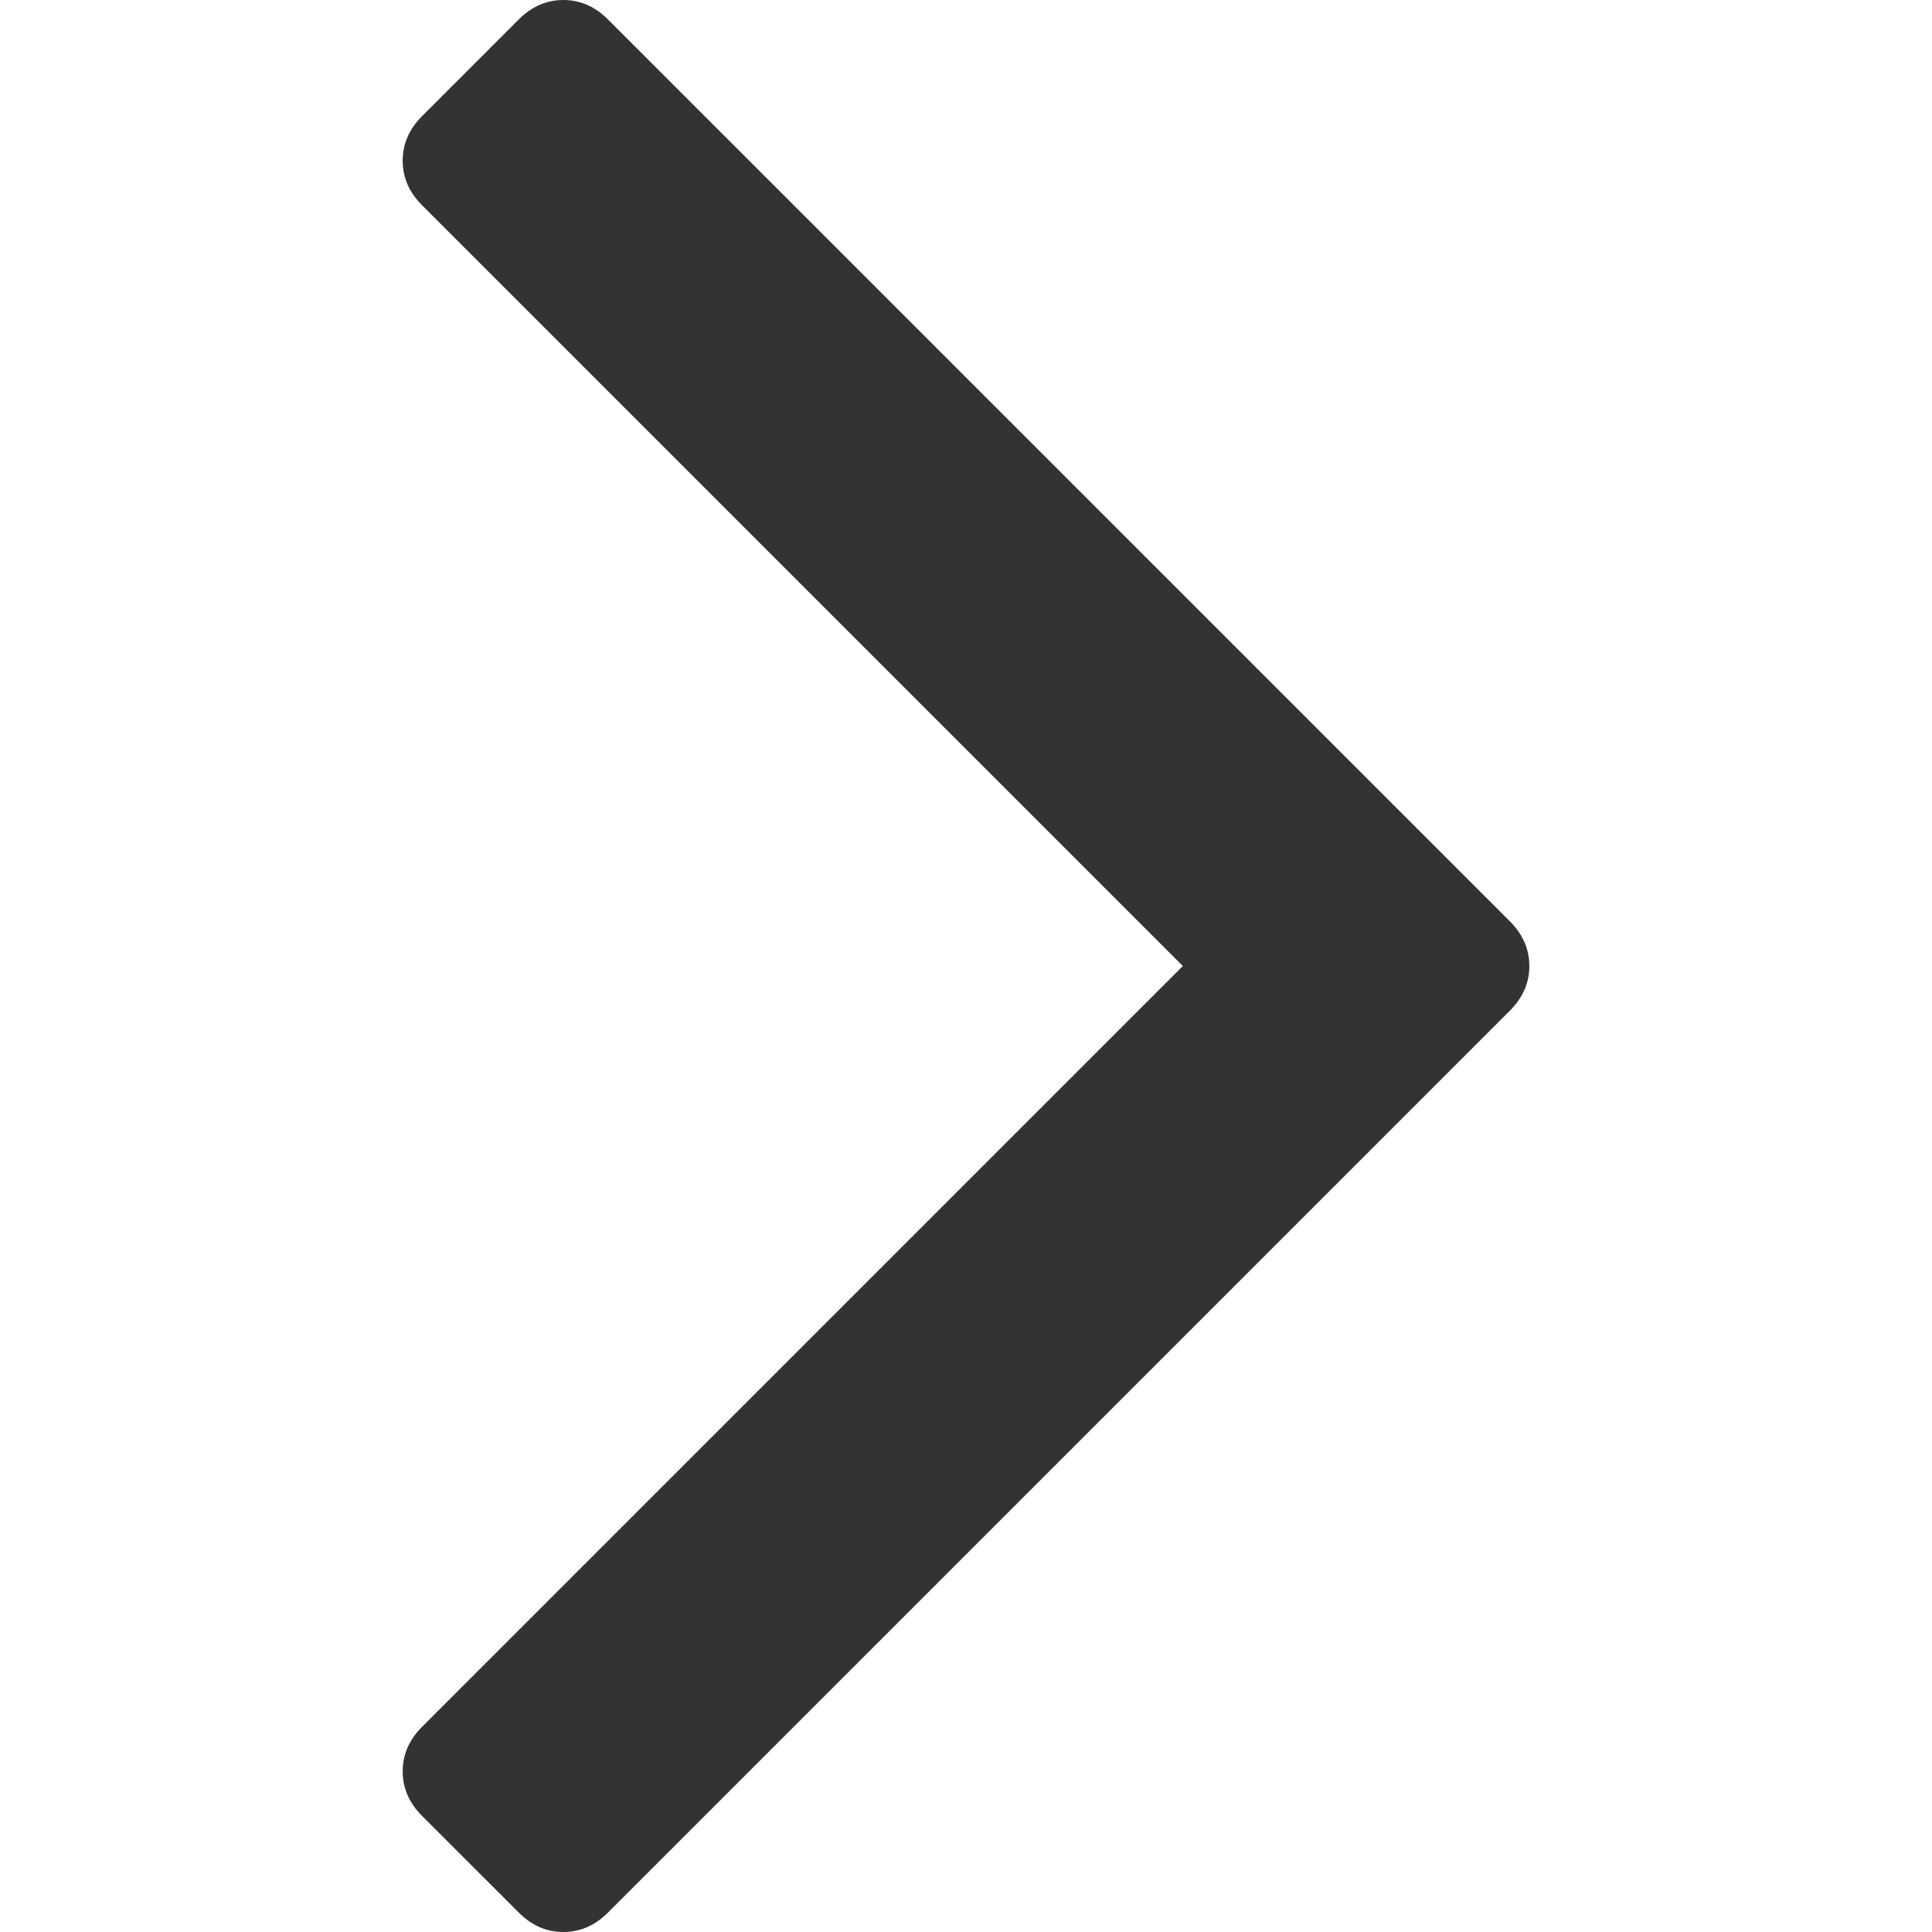
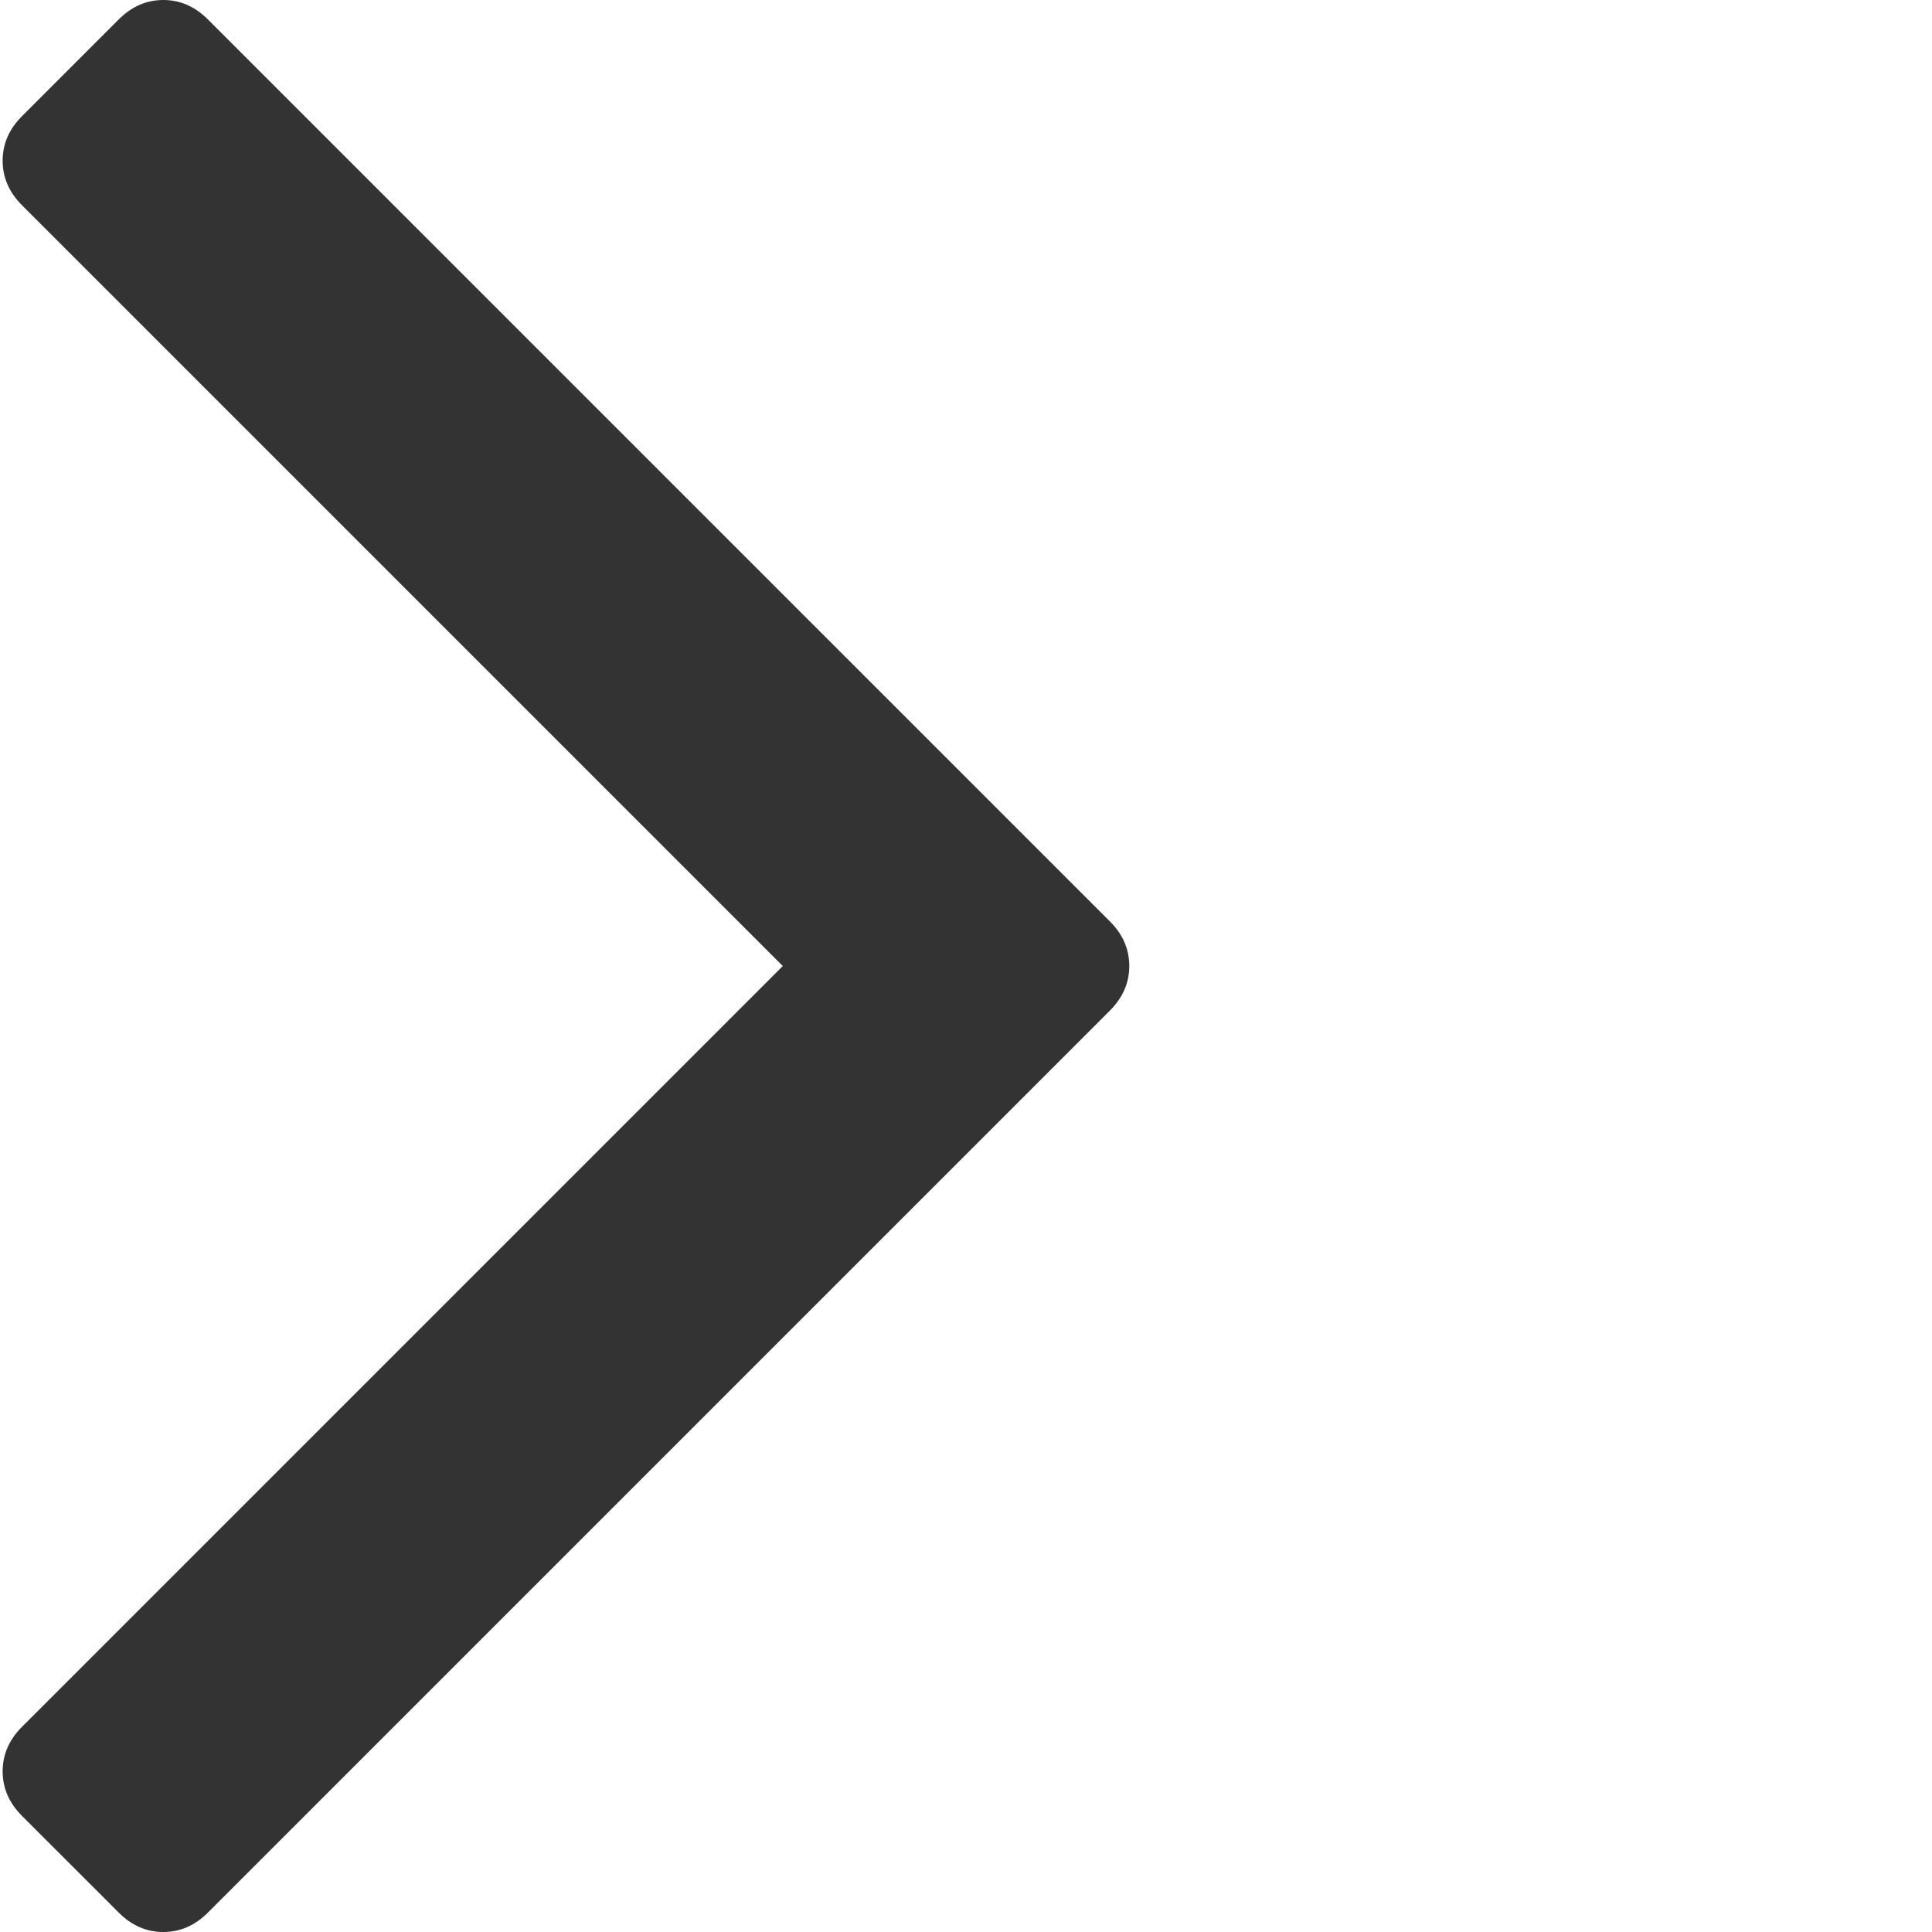
- <svg xmlns="http://www.w3.org/2000/svg" version="1.1" x="0px" y="0px" width="512px" height="512px" viewBox="0 0 284.935 284.936" xml:space="preserve">
+ <svg xmlns="http://www.w3.org/2000/svg" version="1.1" x="0px" y="0px" width="512px" height="512px" viewBox="59 0 284.935 284.936" xml:space="preserve">
  <g>
    <path d="M222.701,135.9L89.652,2.857C87.748,0.955,85.557,0,83.084,0c-2.474,0-4.664,0.955-6.567,2.857L62.244,17.133   c-1.906,1.903-2.855,4.089-2.855,6.567c0,2.478,0.949,4.664,2.855,6.567l112.204,112.204L62.244,254.677   c-1.906,1.903-2.855,4.093-2.855,6.564c0,2.477,0.949,4.667,2.855,6.57l14.274,14.271c1.903,1.905,4.093,2.854,6.567,2.854   c2.473,0,4.663-0.951,6.567-2.854l133.042-133.044c1.902-1.902,2.854-4.093,2.854-6.567S224.603,137.807,222.701,135.9z" fill="#333" />
  </g>
</svg>
